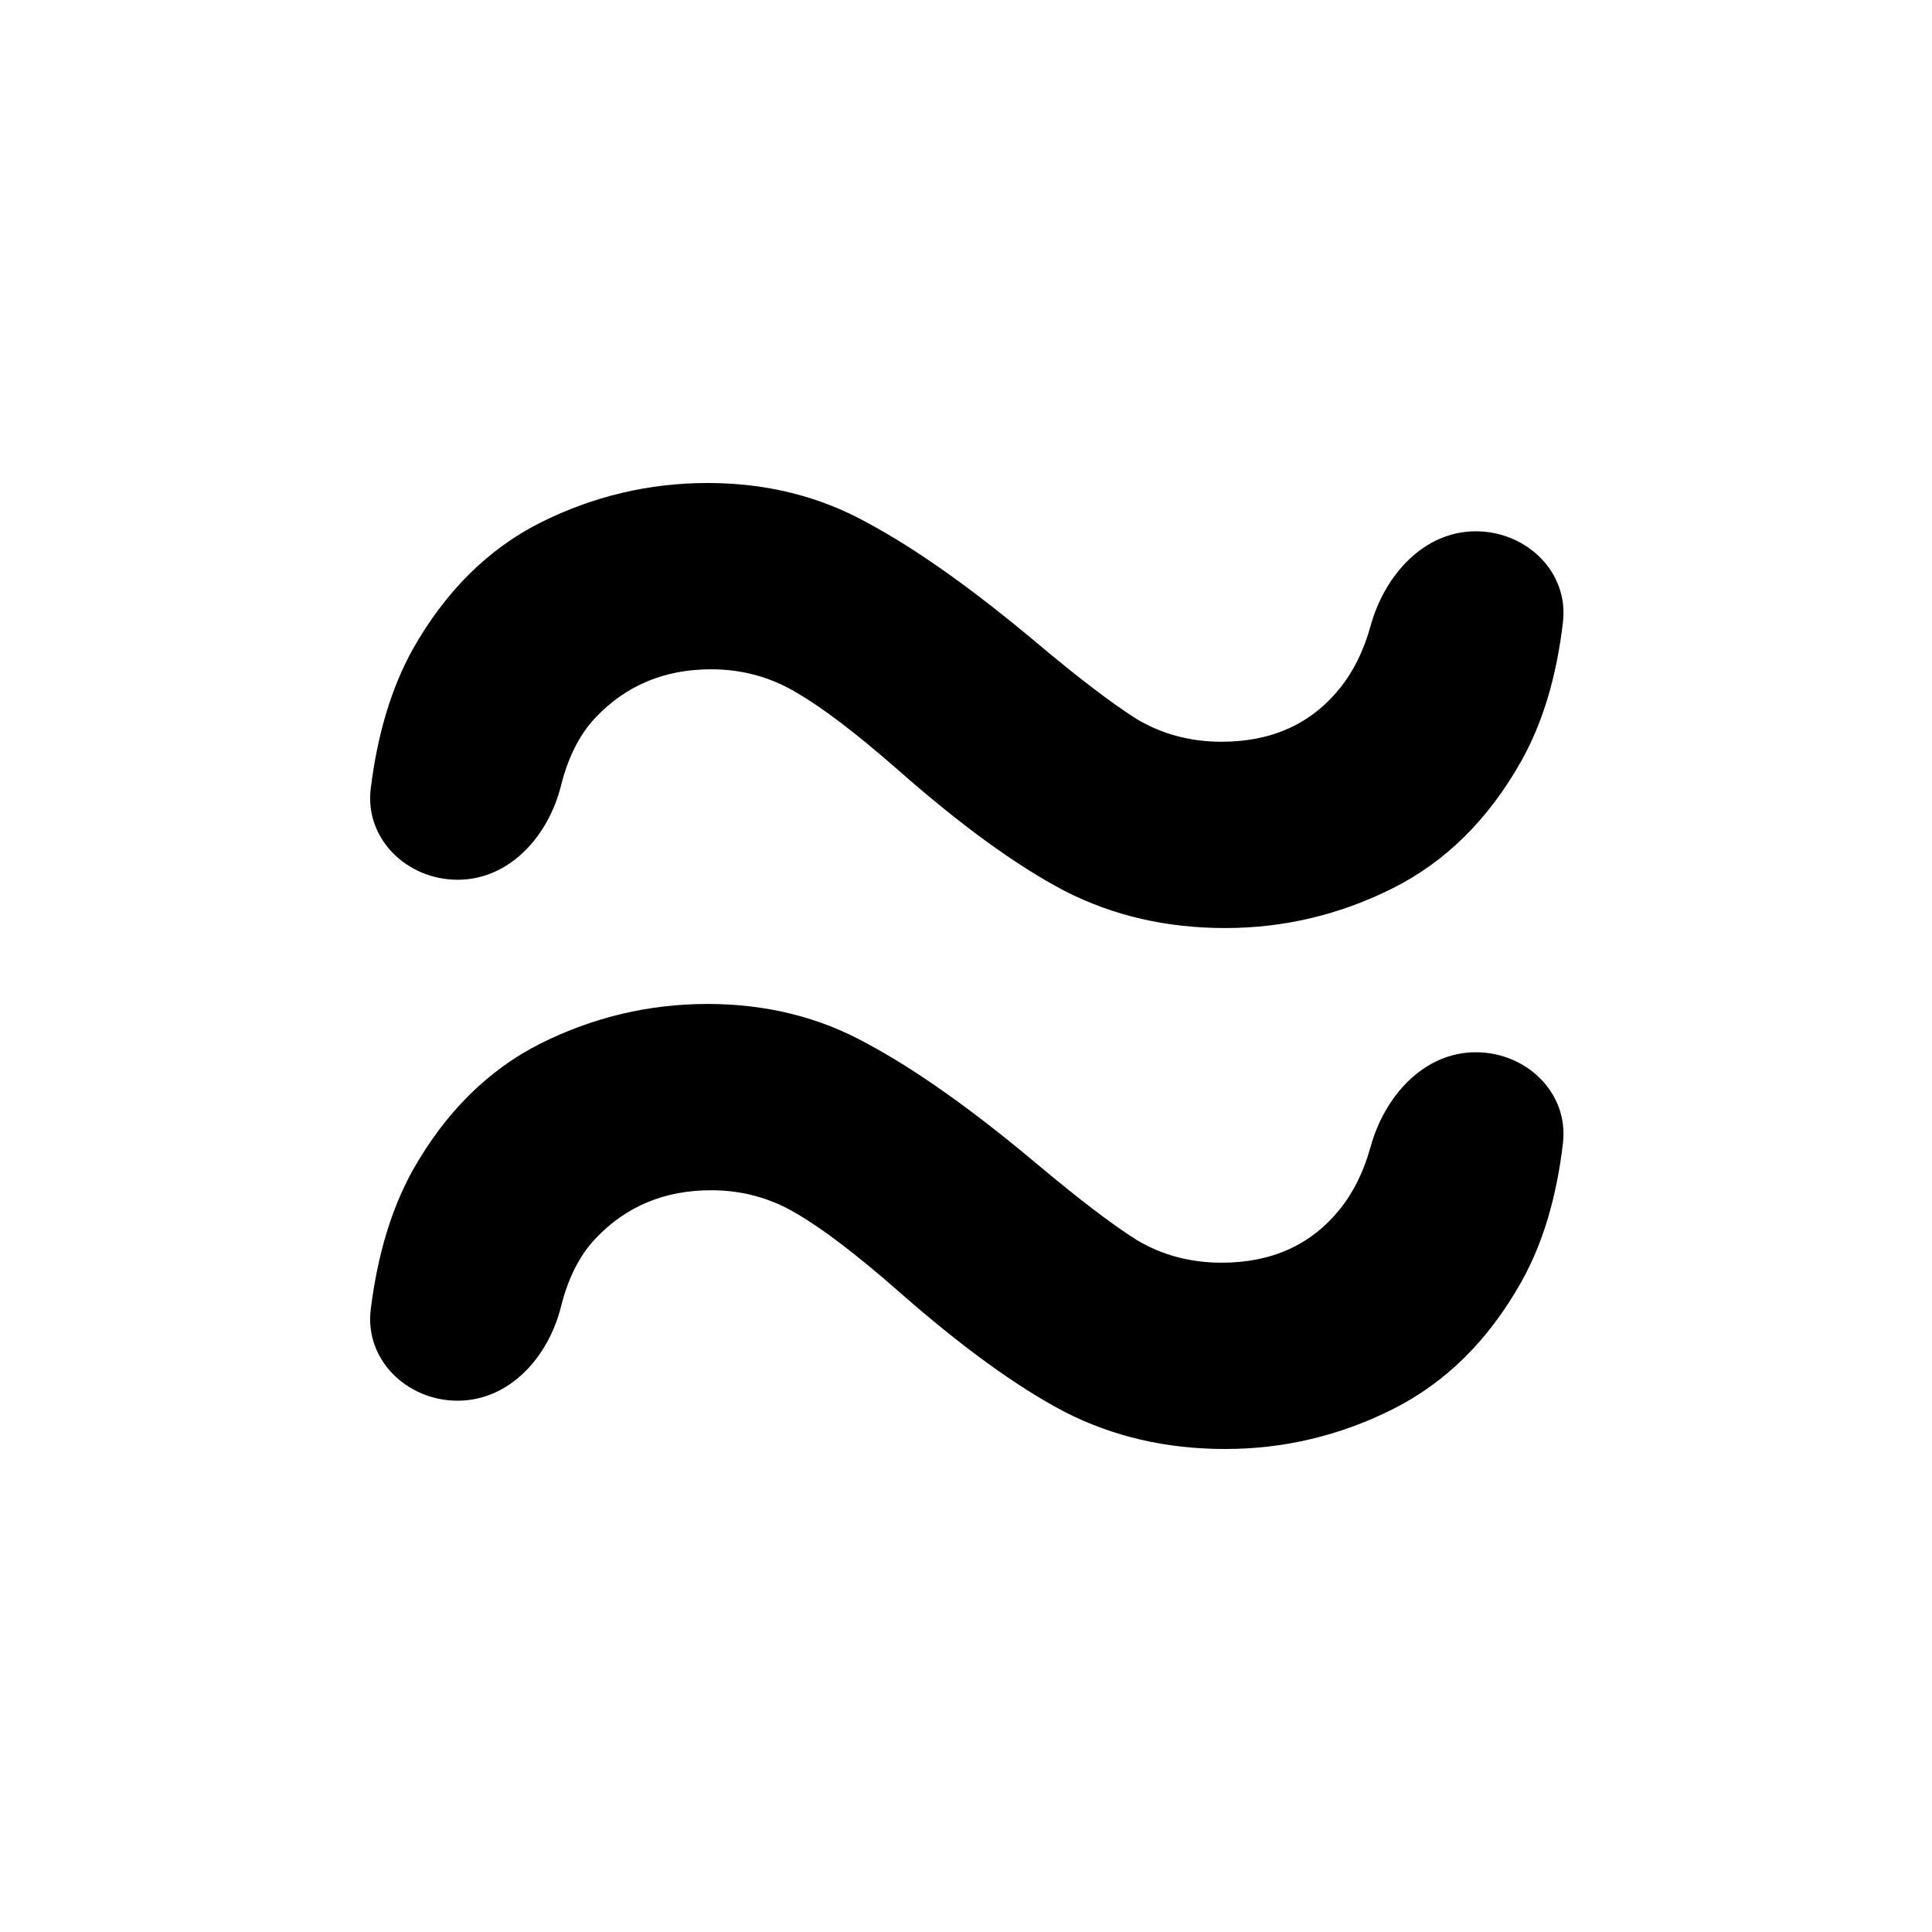
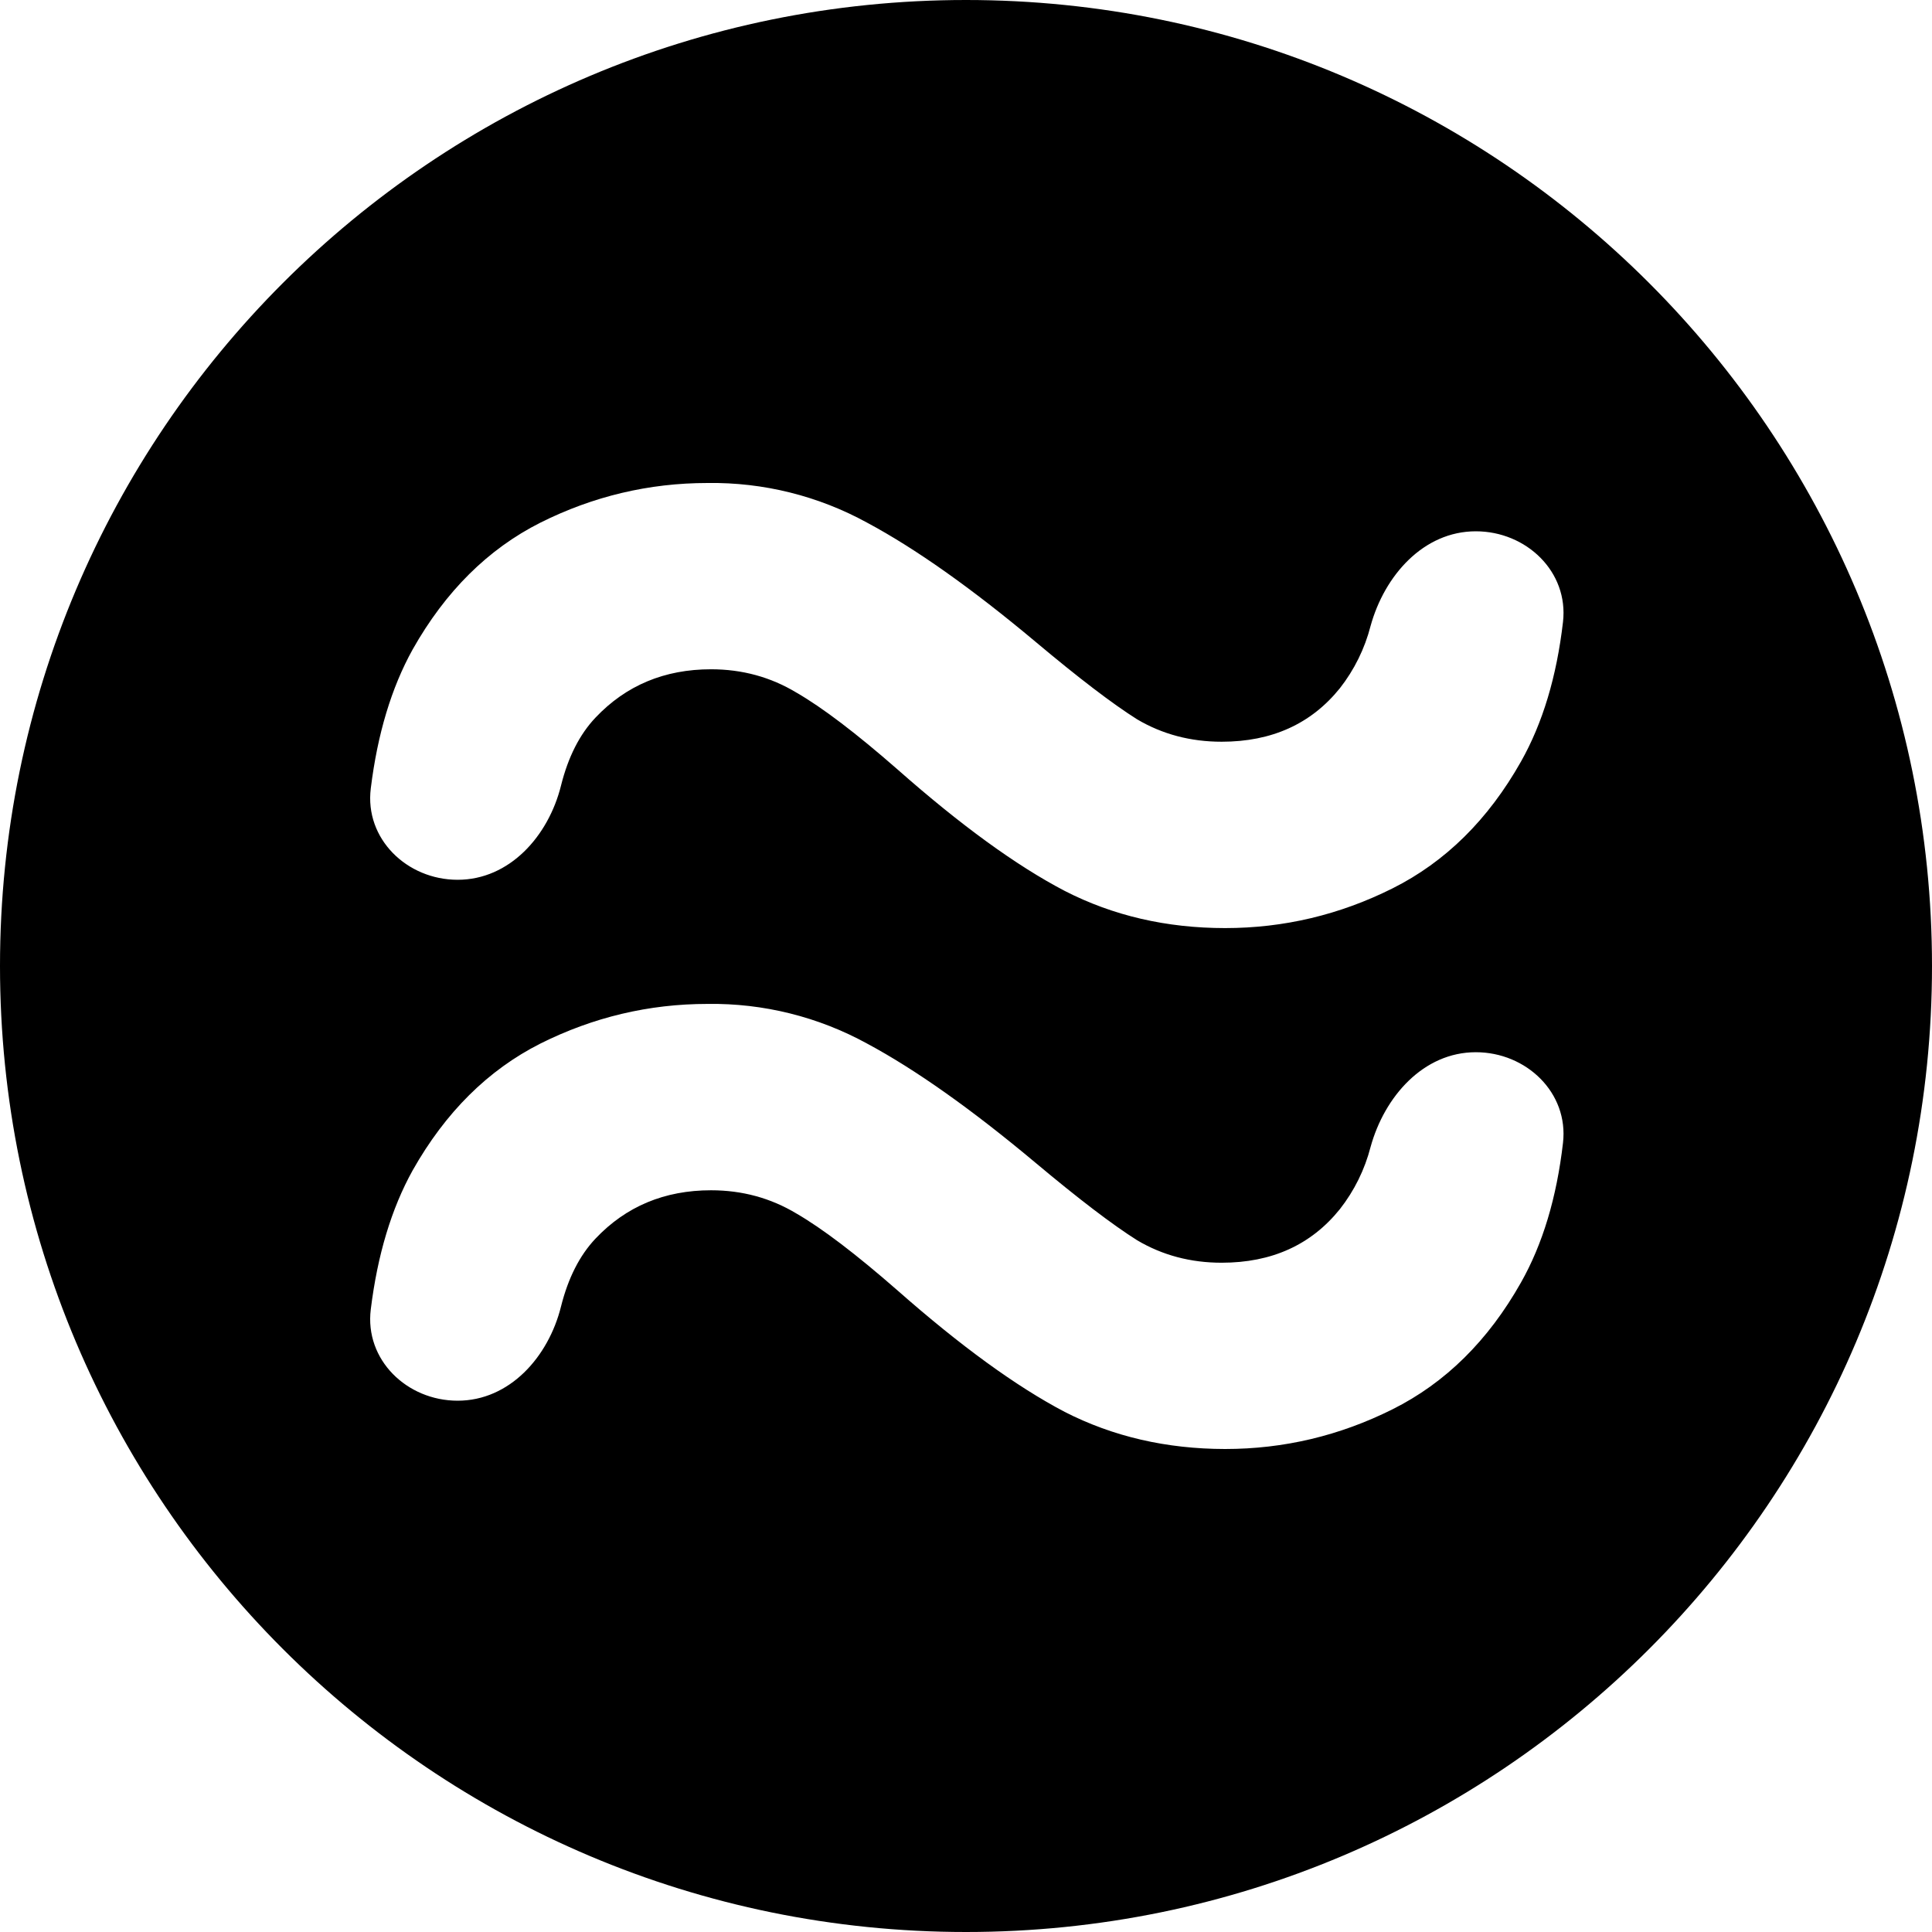
- <svg xmlns="http://www.w3.org/2000/svg" viewBox="0 0 512 512" fill="currentColor" aria-hidden="true">
-   <path d="M121.272 233.143C107.829 233.143 96.598 222.277 98.253 208.935C100.041 194.517 103.743 182.243 109.359 172.114C118.044 156.724 129.321 145.524 143.187 138.514C157.206 131.505 171.987 128 187.53 128C203.073 128 217.168 131.505 229.816 138.514C242.616 145.371 257.473 155.886 274.387 170.057C285.816 179.657 294.806 186.514 301.359 190.629C308.063 194.59 315.53 196.571 323.759 196.571C337.016 196.571 347.454 191.848 355.073 182.4C358.706 177.895 361.421 172.385 363.218 165.87C366.904 152.504 377.243 140.8 391.107 140.8V140.8C404.499 140.8 415.745 151.539 414.202 164.842C412.521 179.332 408.811 191.661 403.073 201.829C394.387 217.219 383.035 228.419 369.016 235.429C354.997 242.438 340.216 245.943 324.673 245.943C309.13 245.943 294.959 242.667 282.159 236.114C269.359 229.41 254.578 218.667 237.816 203.886C226.844 194.286 217.93 187.505 211.073 183.543C204.216 179.429 196.673 177.371 188.444 177.371C176.101 177.371 165.892 181.638 157.816 190.171C153.612 194.613 150.564 200.623 148.673 208.202C145.336 221.569 135.05 233.143 121.272 233.143ZM121.272 371.2C107.829 371.2 96.598 360.334 98.253 346.993C100.041 332.574 103.743 320.3 109.359 310.171C118.044 294.781 129.321 283.581 143.187 276.571C157.206 269.562 171.987 266.057 187.53 266.057C203.073 266.057 217.168 269.562 229.816 276.571C242.616 283.429 257.473 293.943 274.387 308.114C285.816 317.714 294.806 324.571 301.359 328.686C308.063 332.648 315.53 334.629 323.759 334.629C337.016 334.629 347.454 329.905 355.073 320.457C358.706 315.952 361.421 310.442 363.218 303.927C366.904 290.561 377.243 278.857 391.107 278.857V278.857C404.499 278.857 415.745 289.597 414.202 302.899C412.521 317.389 408.811 329.718 403.073 339.886C394.387 355.276 383.035 366.476 369.016 373.486C354.997 380.495 340.216 384 324.673 384C309.13 384 294.959 380.724 282.159 374.171C269.359 367.467 254.578 356.724 237.816 341.943C226.844 332.343 217.93 325.562 211.073 321.6C204.216 317.486 196.673 315.429 188.444 315.429C176.101 315.429 165.892 319.695 157.816 328.229C153.612 332.67 150.564 338.68 148.673 346.259C145.336 359.626 135.05 371.2 121.272 371.2Z" />
+ <svg xmlns="http://www.w3.org/2000/svg" role="img" viewBox="0 0 24 24" fill="currentColor" aria-hidden="true">
+   <path d="M12 0c6.627 0 12 5.373 12 12s-5.373 12-12 12S0 18.627 0 12 5.373 0 12 0M8.79 12.471q-1.092 0-2.078.493-.975.493-1.586 1.575-.395.712-.52 1.726c-.078.626.448 1.135 1.079 1.135.645 0 1.128-.543 1.284-1.17q.133-.531.429-.844.568-.6 1.435-.6.58 0 1.061.289.482.279 1.254.954 1.178 1.038 2.078 1.51.9.46 1.993.461 1.093 0 2.079-.493.985-.492 1.596-1.575.404-.714.522-1.734c.072-.623-.455-1.127-1.083-1.127-.65 0-1.134.549-1.307 1.176a2.1 2.1 0 0 1-.382.774q-.535.665-1.468.665-.579 0-1.05-.279-.46-.29-1.264-.964-1.19-.996-2.09-1.479a4 4 0 0 0-1.982-.493M8.79 6q-1.092 0-2.078.493-.975.492-1.586 1.575-.395.712-.52 1.726c-.078.625.448 1.135 1.079 1.135.645 0 1.128-.543 1.284-1.17q.133-.533.429-.845.568-.6 1.435-.6.58 0 1.061.29.482.278 1.254.953 1.178 1.04 2.078 1.51.9.462 1.993.462t2.079-.493q.985-.493 1.596-1.575.404-.716.522-1.734c.072-.624-.455-1.127-1.083-1.127-.65 0-1.134.549-1.307 1.175a2.1 2.1 0 0 1-.382.775q-.535.664-1.468.664-.579 0-1.05-.278-.46-.29-1.264-.965-1.19-.996-2.09-1.478A4 4 0 0 0 8.79 6" />
</svg>
